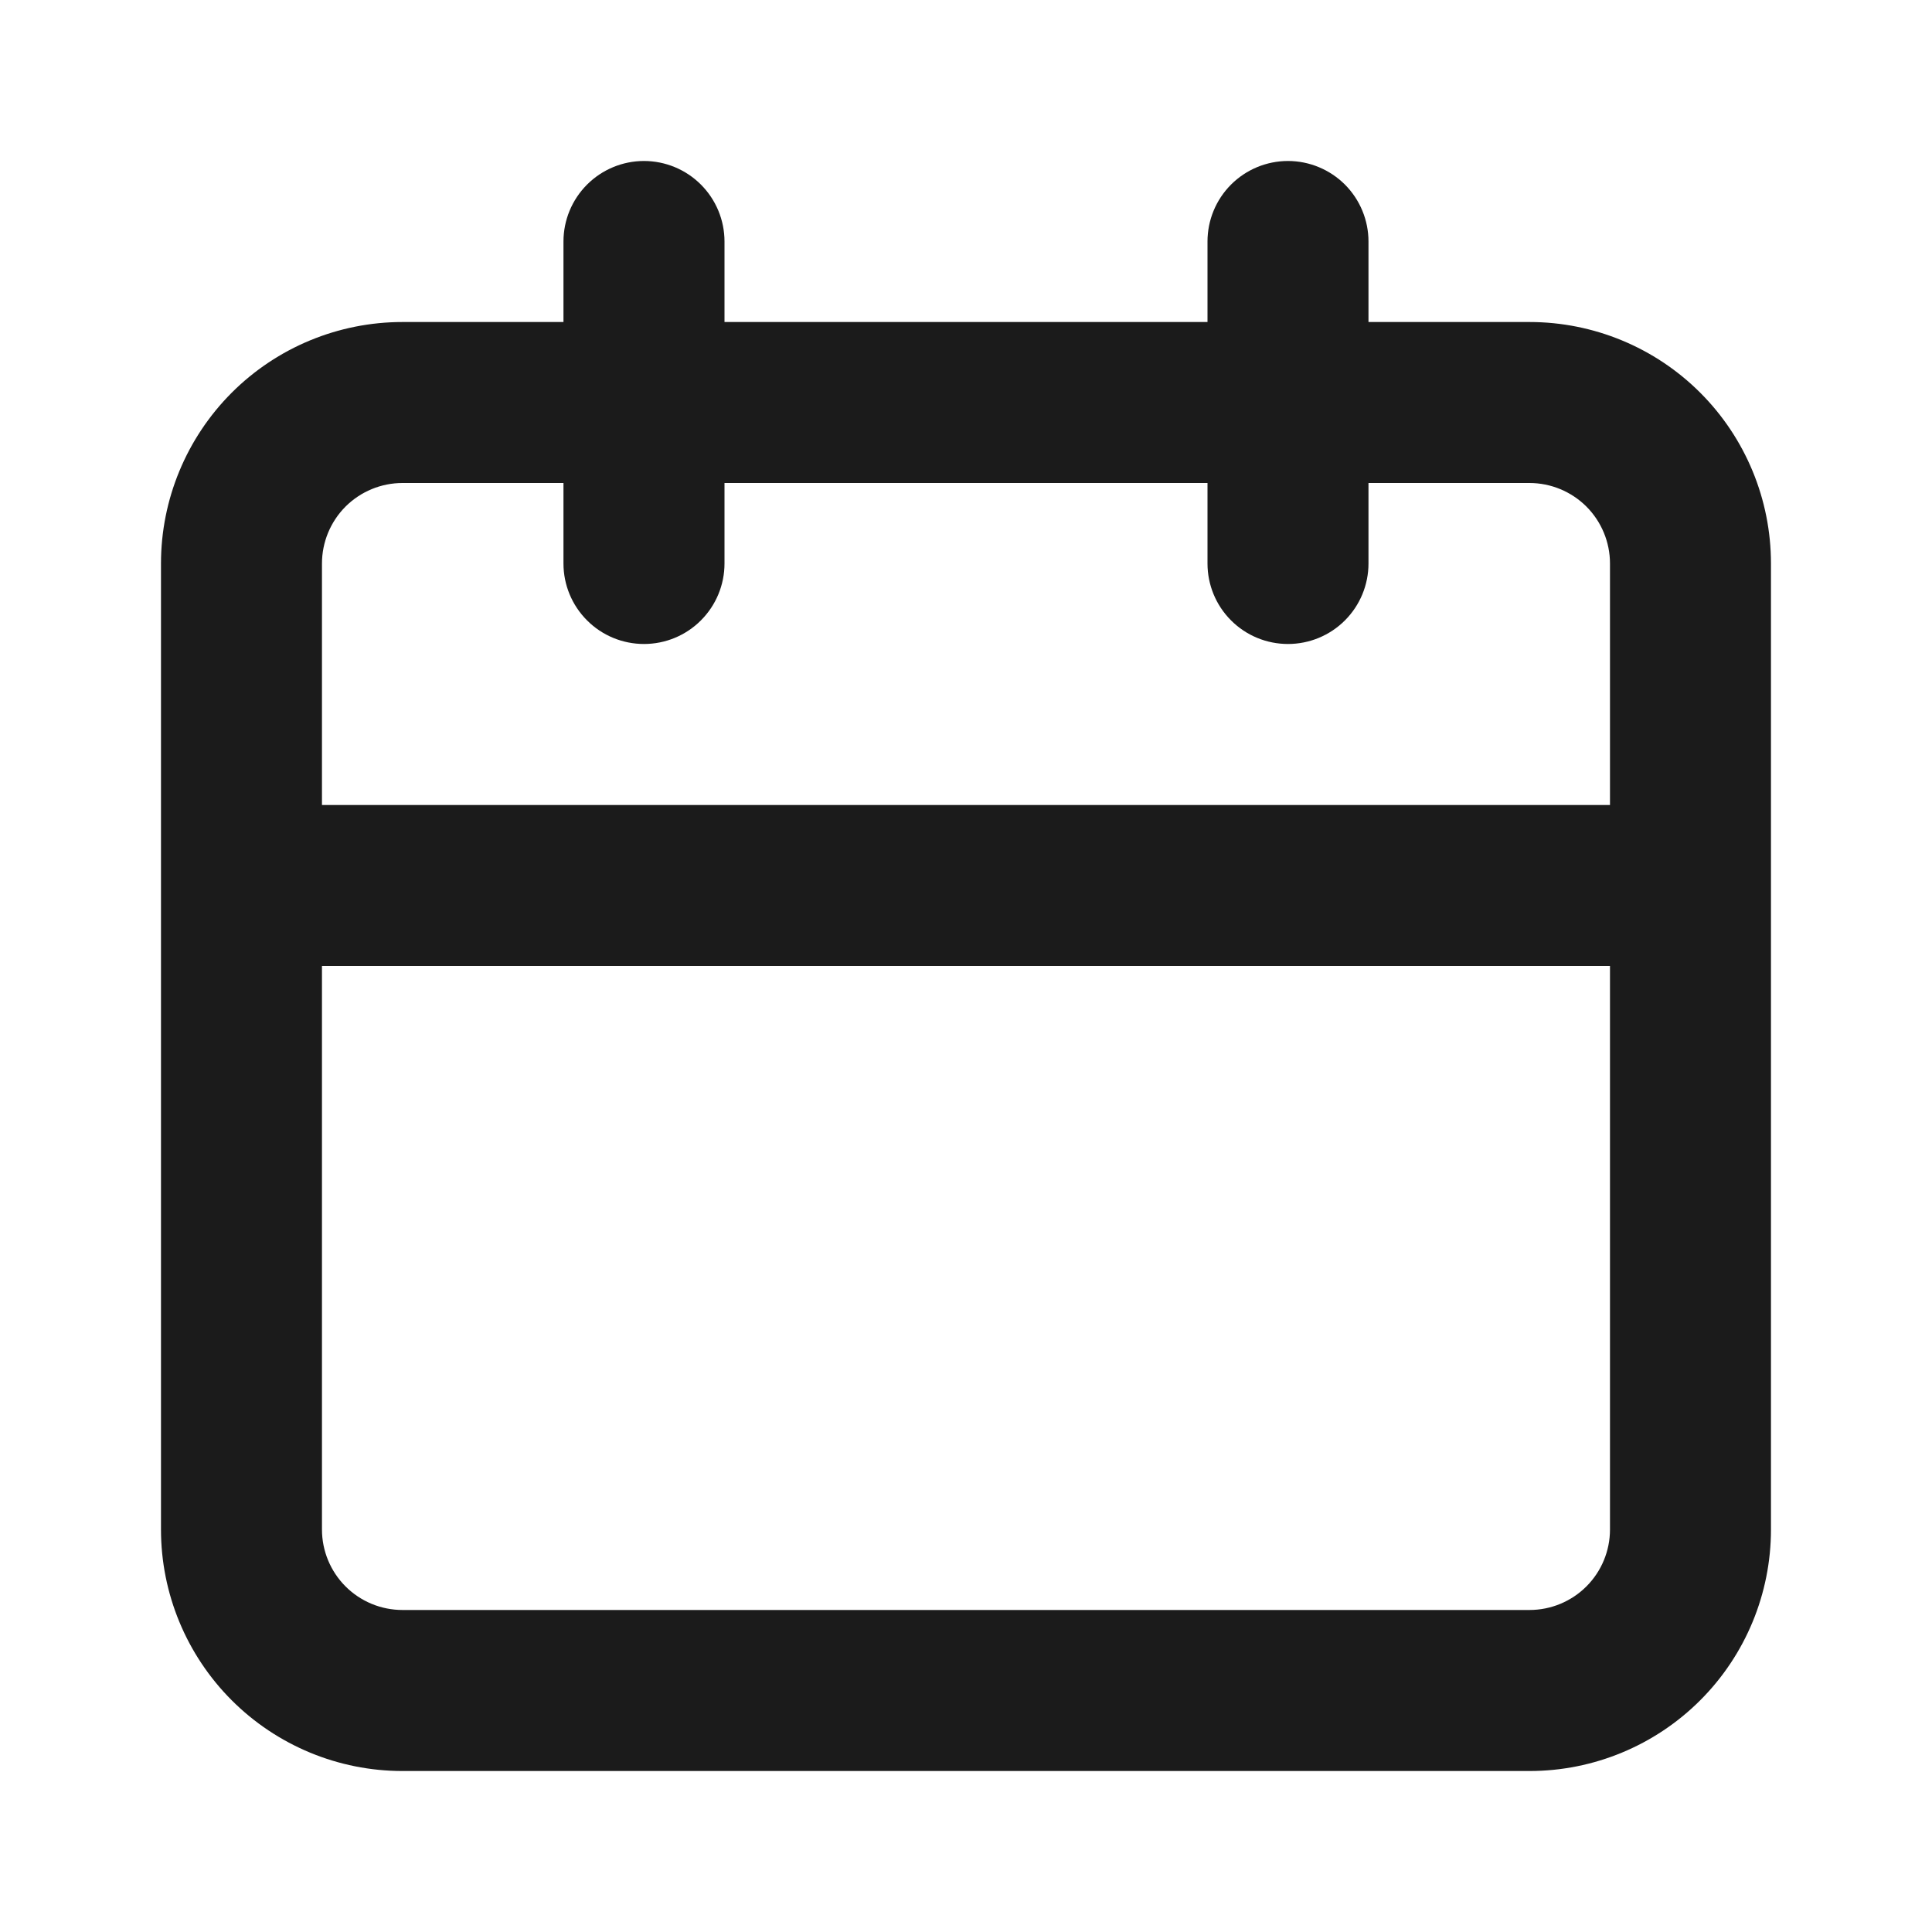
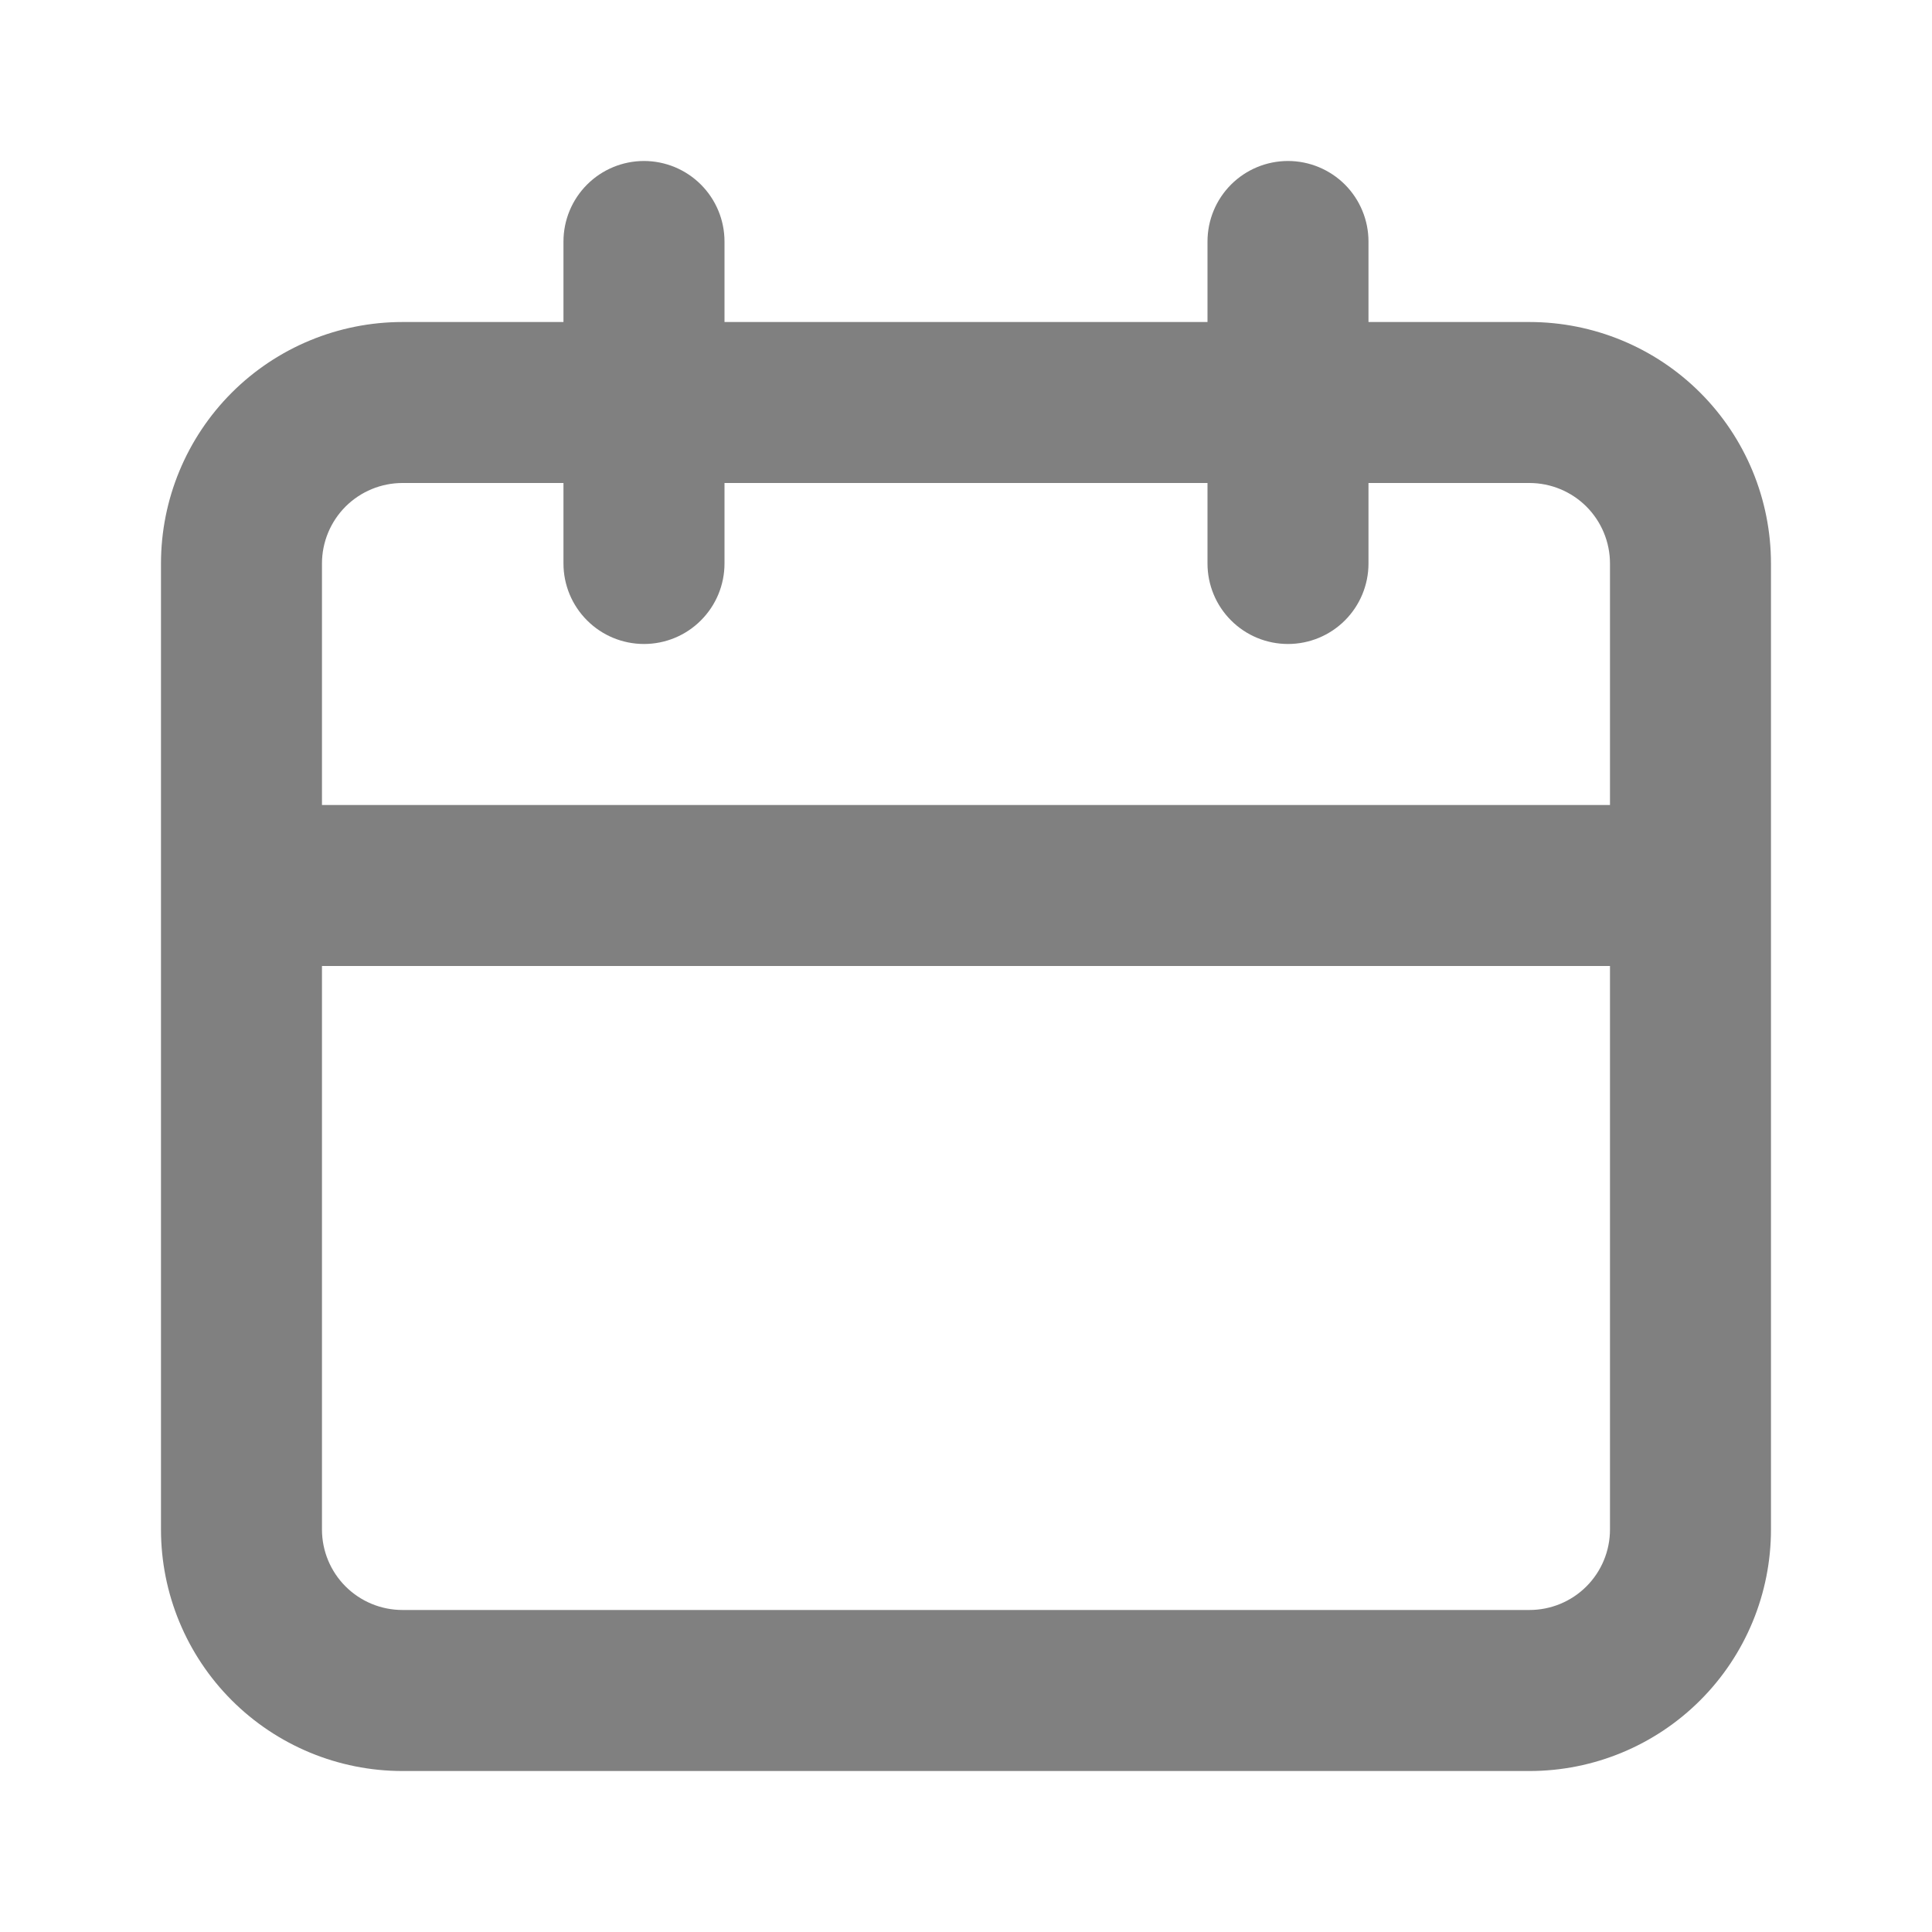
<svg xmlns="http://www.w3.org/2000/svg" width="40" height="40" viewBox="0 0 40 40" fill="none">
-   <path d="M31.666 6.667H28.333V5C28.333 4.558 28.157 4.134 27.845 3.821C27.532 3.509 27.108 3.333 26.666 3.333C26.224 3.333 25.8 3.509 25.488 3.821C25.175 4.134 25 4.558 25 5V6.667H15V5C15 4.558 14.824 4.134 14.511 3.821C14.199 3.509 13.775 3.333 13.333 3.333C12.891 3.333 12.467 3.509 12.155 3.821C11.842 4.134 11.666 4.558 11.666 5V6.667H8.333C7.007 6.667 5.735 7.193 4.797 8.131C3.86 9.069 3.333 10.341 3.333 11.667V31.667C3.333 32.993 3.86 34.264 4.797 35.202C5.735 36.14 7.007 36.667 8.333 36.667H31.666C32.992 36.667 34.264 36.14 35.202 35.202C36.14 34.264 36.666 32.993 36.666 31.667V11.667C36.666 10.341 36.14 9.069 35.202 8.131C34.264 7.193 32.992 6.667 31.666 6.667ZM33.333 31.667C33.333 32.109 33.157 32.533 32.845 32.845C32.532 33.158 32.108 33.333 31.666 33.333H8.333C7.891 33.333 7.467 33.158 7.154 32.845C6.842 32.533 6.666 32.109 6.666 31.667V20H33.333V31.667ZM33.333 16.667H6.666V11.667C6.666 11.225 6.842 10.801 7.154 10.488C7.467 10.176 7.891 10 8.333 10H11.666V11.667C11.666 12.109 11.842 12.533 12.155 12.845C12.467 13.158 12.891 13.333 13.333 13.333C13.775 13.333 14.199 13.158 14.511 12.845C14.824 12.533 15 12.109 15 11.667V10H25V11.667C25 12.109 25.175 12.533 25.488 12.845C25.8 13.158 26.224 13.333 26.666 13.333C27.108 13.333 27.532 13.158 27.845 12.845C28.157 12.533 28.333 12.109 28.333 11.667V10H31.666C32.108 10 32.532 10.176 32.845 10.488C33.157 10.801 33.333 11.225 33.333 11.667V16.667Z" fill="#1B1B1B" />
+   <path d="M31.666 6.667H28.333V5C28.333 4.558 28.157 4.134 27.845 3.821C27.532 3.509 27.108 3.333 26.666 3.333C26.224 3.333 25.8 3.509 25.488 3.821C25.175 4.134 25 4.558 25 5V6.667H15V5C15 4.558 14.824 4.134 14.511 3.821C14.199 3.509 13.775 3.333 13.333 3.333C12.891 3.333 12.467 3.509 12.155 3.821C11.842 4.134 11.666 4.558 11.666 5V6.667H8.333C7.007 6.667 5.735 7.193 4.797 8.131C3.86 9.069 3.333 10.341 3.333 11.667V31.667C3.333 32.993 3.86 34.264 4.797 35.202C5.735 36.14 7.007 36.667 8.333 36.667H31.666C32.992 36.667 34.264 36.14 35.202 35.202C36.14 34.264 36.666 32.993 36.666 31.667V11.667C36.666 10.341 36.14 9.069 35.202 8.131C34.264 7.193 32.992 6.667 31.666 6.667ZM33.333 31.667C33.333 32.109 33.157 32.533 32.845 32.845C32.532 33.158 32.108 33.333 31.666 33.333H8.333C7.891 33.333 7.467 33.158 7.154 32.845C6.842 32.533 6.666 32.109 6.666 31.667V20H33.333V31.667ZM33.333 16.667H6.666V11.667C6.666 11.225 6.842 10.801 7.154 10.488C7.467 10.176 7.891 10 8.333 10H11.666V11.667C11.666 12.109 11.842 12.533 12.155 12.845C12.467 13.158 12.891 13.333 13.333 13.333C13.775 13.333 14.199 13.158 14.511 12.845C14.824 12.533 15 12.109 15 11.667V10H25V11.667C25 12.109 25.175 12.533 25.488 12.845C25.8 13.158 26.224 13.333 26.666 13.333C27.108 13.333 27.532 13.158 27.845 12.845C28.157 12.533 28.333 12.109 28.333 11.667V10H31.666C32.108 10 32.532 10.176 32.845 10.488C33.157 10.801 33.333 11.225 33.333 11.667V16.667Z" fill="#808080" />
</svg>
